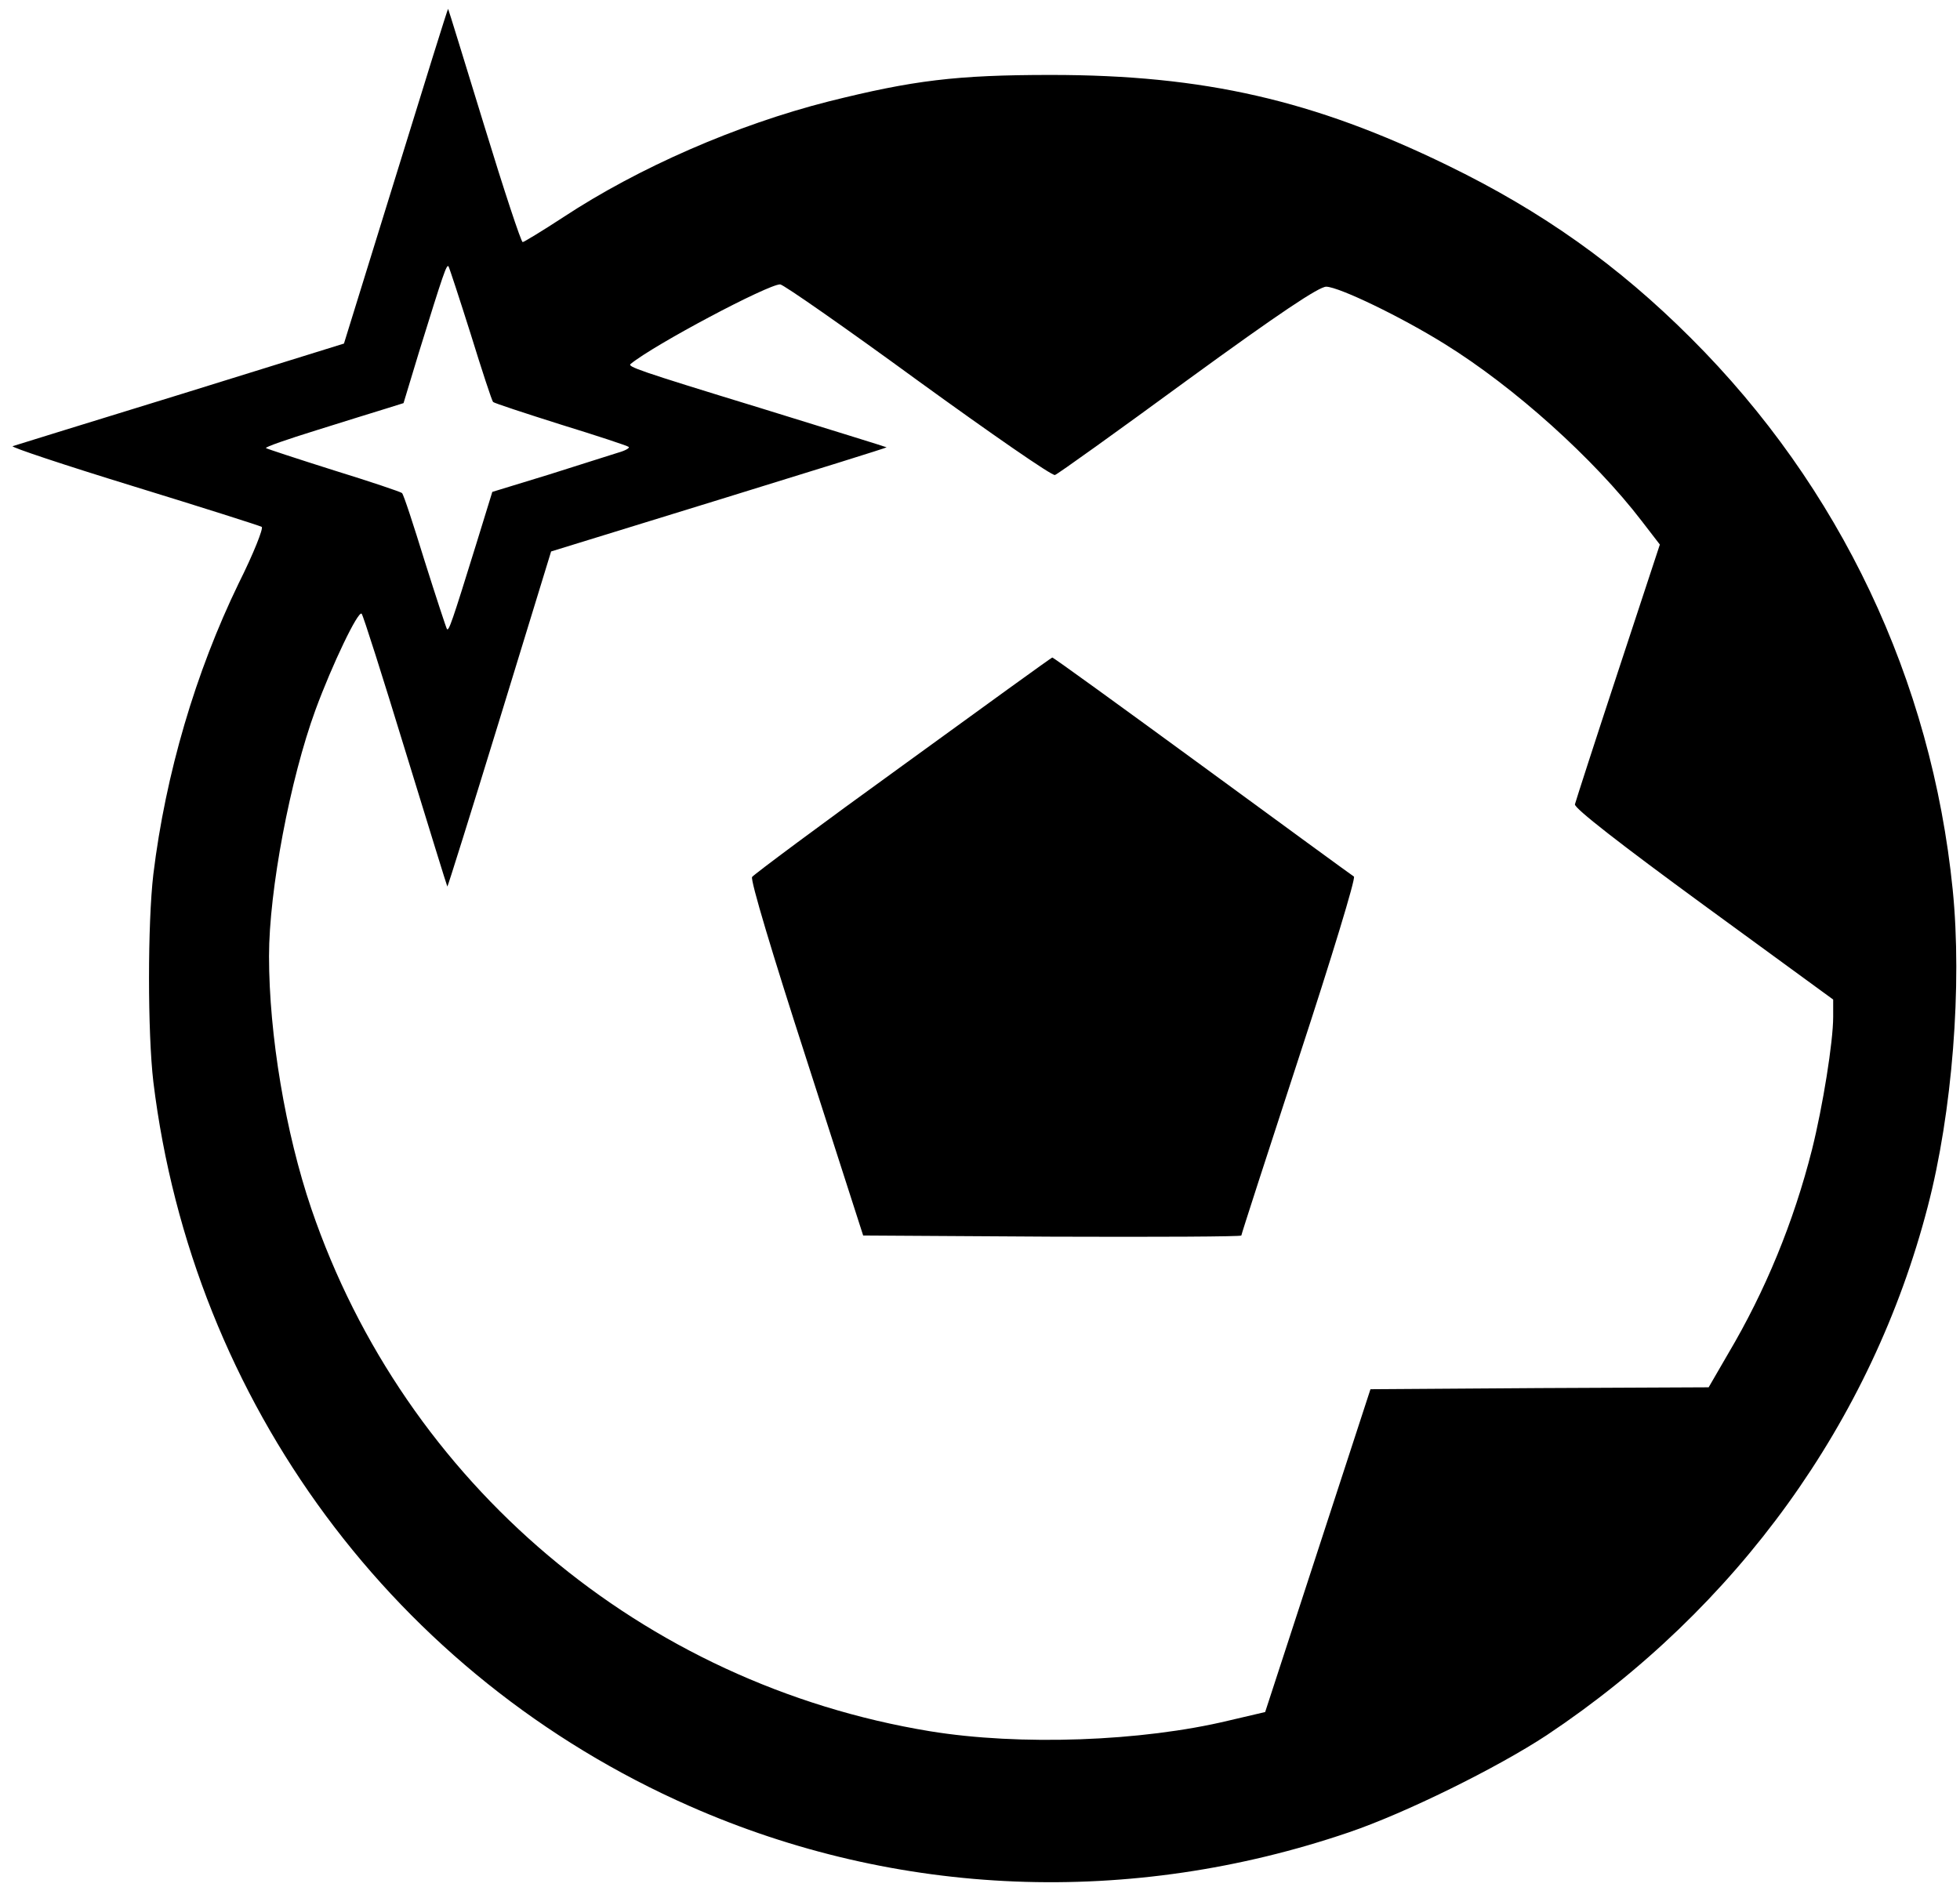
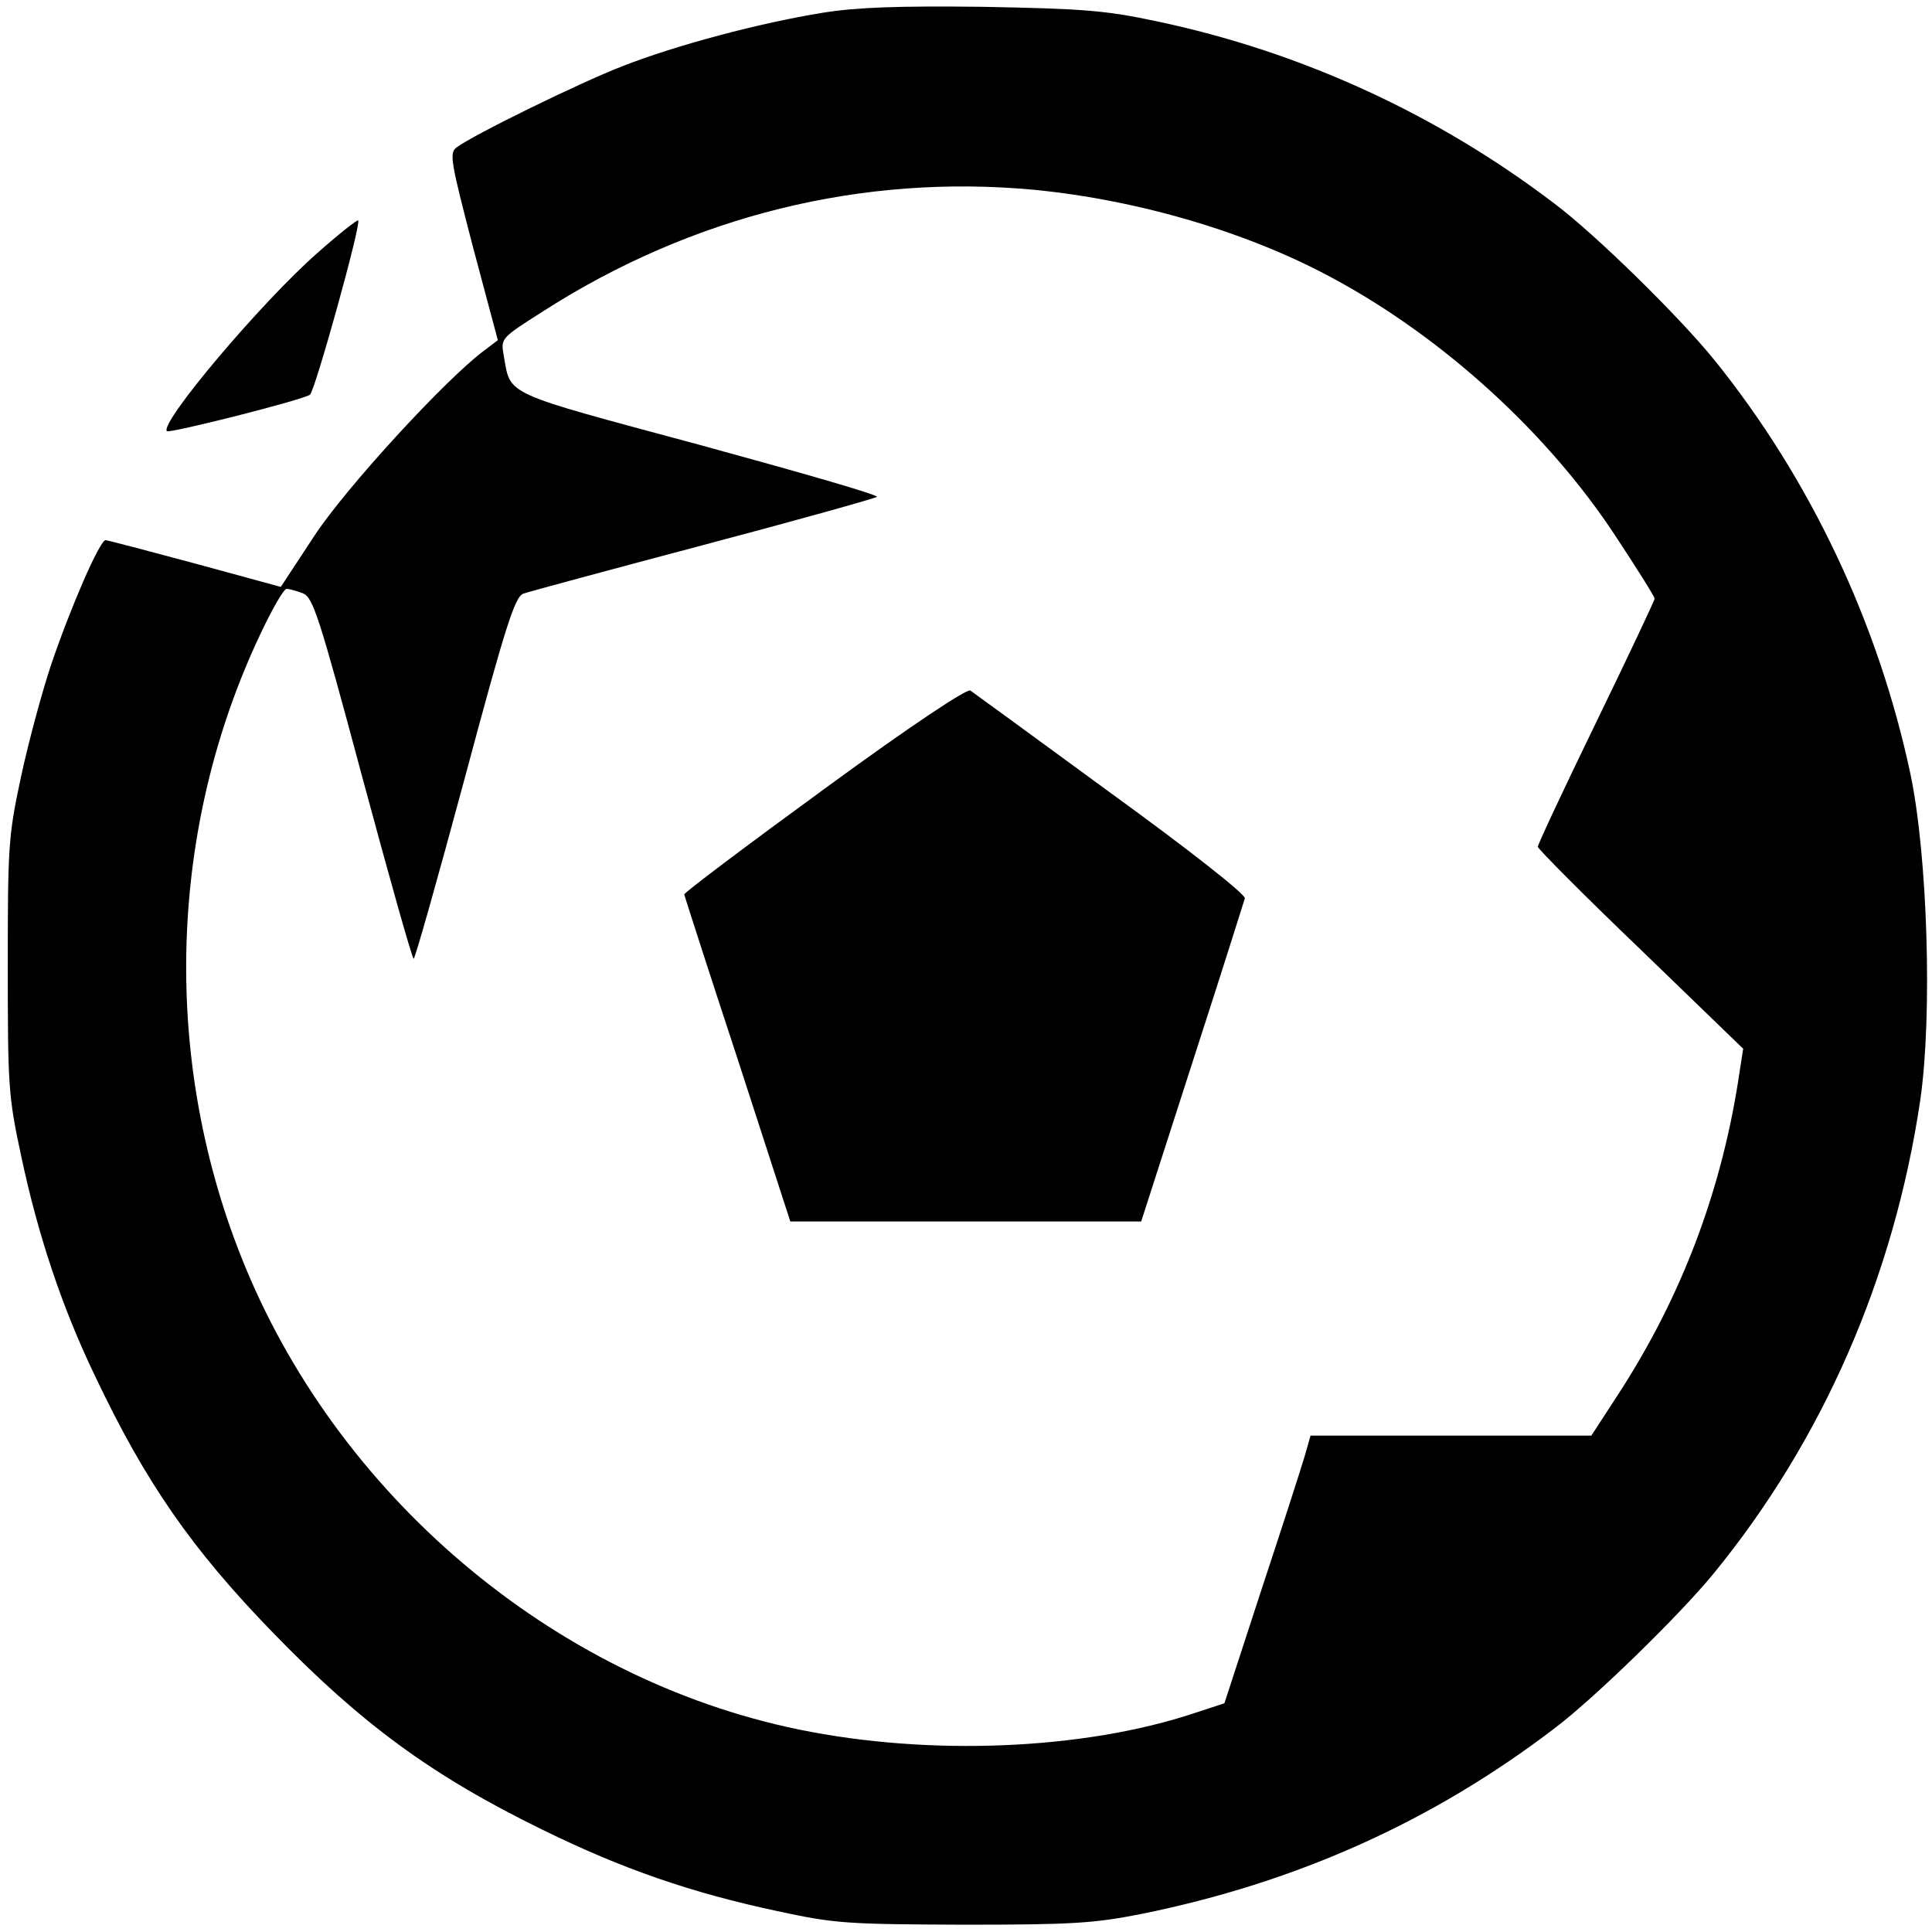
- <svg xmlns="http://www.w3.org/2000/svg" version="1.0" width="510pt" height="491pt" viewBox="0 0 510 491" preserveAspectRatio="xMidYMid meet">
-   <g transform="translate(0,491) scale(0.1,-0.1)" fill="#000000" stroke="none">
-     <path d="M1030 4452 l-135 -436 -425 -132 c-234 -72 -431 -133 -437 -135 -7 -2 134 -49 313 -104 179 -55 330 -103 335 -106 5 -3 -21 -69 -60 -147 -112 -231 -190 -495 -222 -757 -15 -128 -15 -412 0 -540 102 -835 630 -1548 1396 -1885 540 -238 1146 -262 1715 -68 147 50 386 168 515 253 495 330 846 816 991 1375 64 245 90 576 65 825 -55 546 -293 1048 -681 1435 -189 189 -387 330 -634 450 -347 169 -633 235 -1031 235 -247 0 -359 -14 -579 -69 -240 -61 -494 -172 -690 -301 -55 -36 -103 -65 -106 -65 -4 0 -49 136 -100 303 -51 166 -93 303 -94 304 -1 1 -62 -195 -136 -435z m195 -412 c29 -94 55 -173 58 -176 3 -3 82 -29 177 -59 94 -29 173 -55 176 -58 3 -3 -10 -10 -28 -15 -18 -6 -99 -31 -180 -57 l-147 -45 -41 -133 c-65 -210 -72 -229 -77 -224 -2 3 -28 82 -58 177 -29 94 -55 174 -59 177 -3 3 -83 30 -177 59 -95 30 -174 56 -177 58 -2 3 56 23 130 46 73 23 154 48 180 56 l48 15 40 132 c65 210 72 229 77 224 2 -3 28 -82 58 -177z m1164 -121 c189 -137 349 -248 356 -245 7 2 163 114 346 248 239 174 341 242 360 242 34 -1 194 -78 308 -149 181 -112 389 -299 513 -461 l47 -61 -109 -331 c-60 -182 -110 -337 -112 -345 -2 -10 119 -104 335 -262 l337 -246 0 -45 c0 -65 -27 -233 -55 -345 -48 -190 -122 -369 -218 -531 l-51 -88 -440 -2 -440 -3 -137 -420 -137 -420 -94 -22 c-228 -55 -545 -66 -778 -28 -748 123 -1366 644 -1610 1360 -67 197 -110 452 -110 657 0 171 55 461 121 641 43 117 111 259 120 250 4 -4 55 -165 114 -358 59 -192 108 -351 109 -352 1 -1 62 194 136 435 l134 437 438 135 c240 74 436 135 435 136 -1 1 -150 47 -331 103 -317 97 -344 107 -335 114 61 50 357 207 389 207 8 0 170 -113 359 -251z" />
-     <path d="M2350 2919 c-212 -153 -389 -285 -393 -291 -5 -8 53 -201 141 -473 l148 -460 492 -3 c271 -1 492 0 492 3 0 3 68 213 151 467 84 256 147 463 142 467 -5 3 -183 133 -396 289 -212 155 -387 282 -389 281 -2 0 -176 -126 -388 -280z" />
+ <svg xmlns="http://www.w3.org/2000/svg" version="1.0" width="397pt" height="397pt" viewBox="0 0 397 397" preserveAspectRatio="xMidYMid meet">
+   <g transform="translate(0,397) scale(0.1,-0.1)" fill="#000000" stroke="none">
+     <path d="M1692 3944 c-131 -21 -303 -67 -413 -110 -90 -35 -306 -141 -341 -167 -15 -12 -12 -28 34 -205 l51 -191 -29 -22 c-79 -59 -283 -281 -348 -380 l-69 -105 -176 48 c-97 26 -180 48 -184 48 -12 0 -72 -138 -112 -256 -19 -57 -47 -161 -62 -231 -26 -121 -27 -143 -27 -388 0 -245 1 -267 27 -388 35 -166 85 -315 153 -456 103 -217 198 -354 364 -525 183 -189 328 -295 555 -406 163 -80 304 -129 482 -167 120 -26 144 -27 383 -28 226 0 268 3 365 22 321 65 600 191 850 382 82 62 255 231 325 316 226 276 372 611 426 975 25 174 15 500 -20 668 -66 312 -207 609 -403 852 -72 89 -243 257 -328 321 -240 183 -519 312 -817 375 -108 23 -152 26 -358 30 -176 2 -259 -1 -328 -12z m433 -364 c215 -21 443 -88 618 -184 225 -122 438 -317 575 -525 45 -68 82 -127 82 -131 0 -4 -54 -118 -120 -254 -66 -136 -120 -251 -120 -256 0 -4 95 -100 211 -211 l211 -204 -7 -45 c-35 -241 -118 -463 -251 -667 l-54 -83 -288 0 -289 0 -12 -42 c-7 -24 -47 -148 -89 -275 l-76 -233 -61 -20 c-228 -76 -545 -89 -813 -34 -507 104 -954 484 -1147 973 -163 412 -148 881 40 1278 24 51 48 93 54 93 5 0 20 -4 33 -9 21 -8 33 -44 123 -380 55 -204 102 -371 105 -371 3 0 50 167 105 371 84 314 103 372 120 379 11 4 178 49 370 100 193 51 353 96 357 99 4 4 -160 51 -365 107 -408 110 -387 100 -402 184 -6 35 -6 35 82 91 306 196 655 282 1008 249z" />
+     <path d="M1694 2349 c-159 -116 -288 -213 -288 -217 1 -4 50 -157 110 -339 l108 -333 360 0 361 0 105 326 c58 179 106 331 108 338 2 8 -115 100 -275 216 -153 112 -283 207 -289 211 -6 5 -121 -71 -300 -202z" />
+     <path d="M652 3450 c-116 -102 -325 -350 -309 -366 5 -5 279 64 294 75 10 7 106 352 99 358 -2 2 -40 -28 -84 -67z" />
  </g>
</svg>
